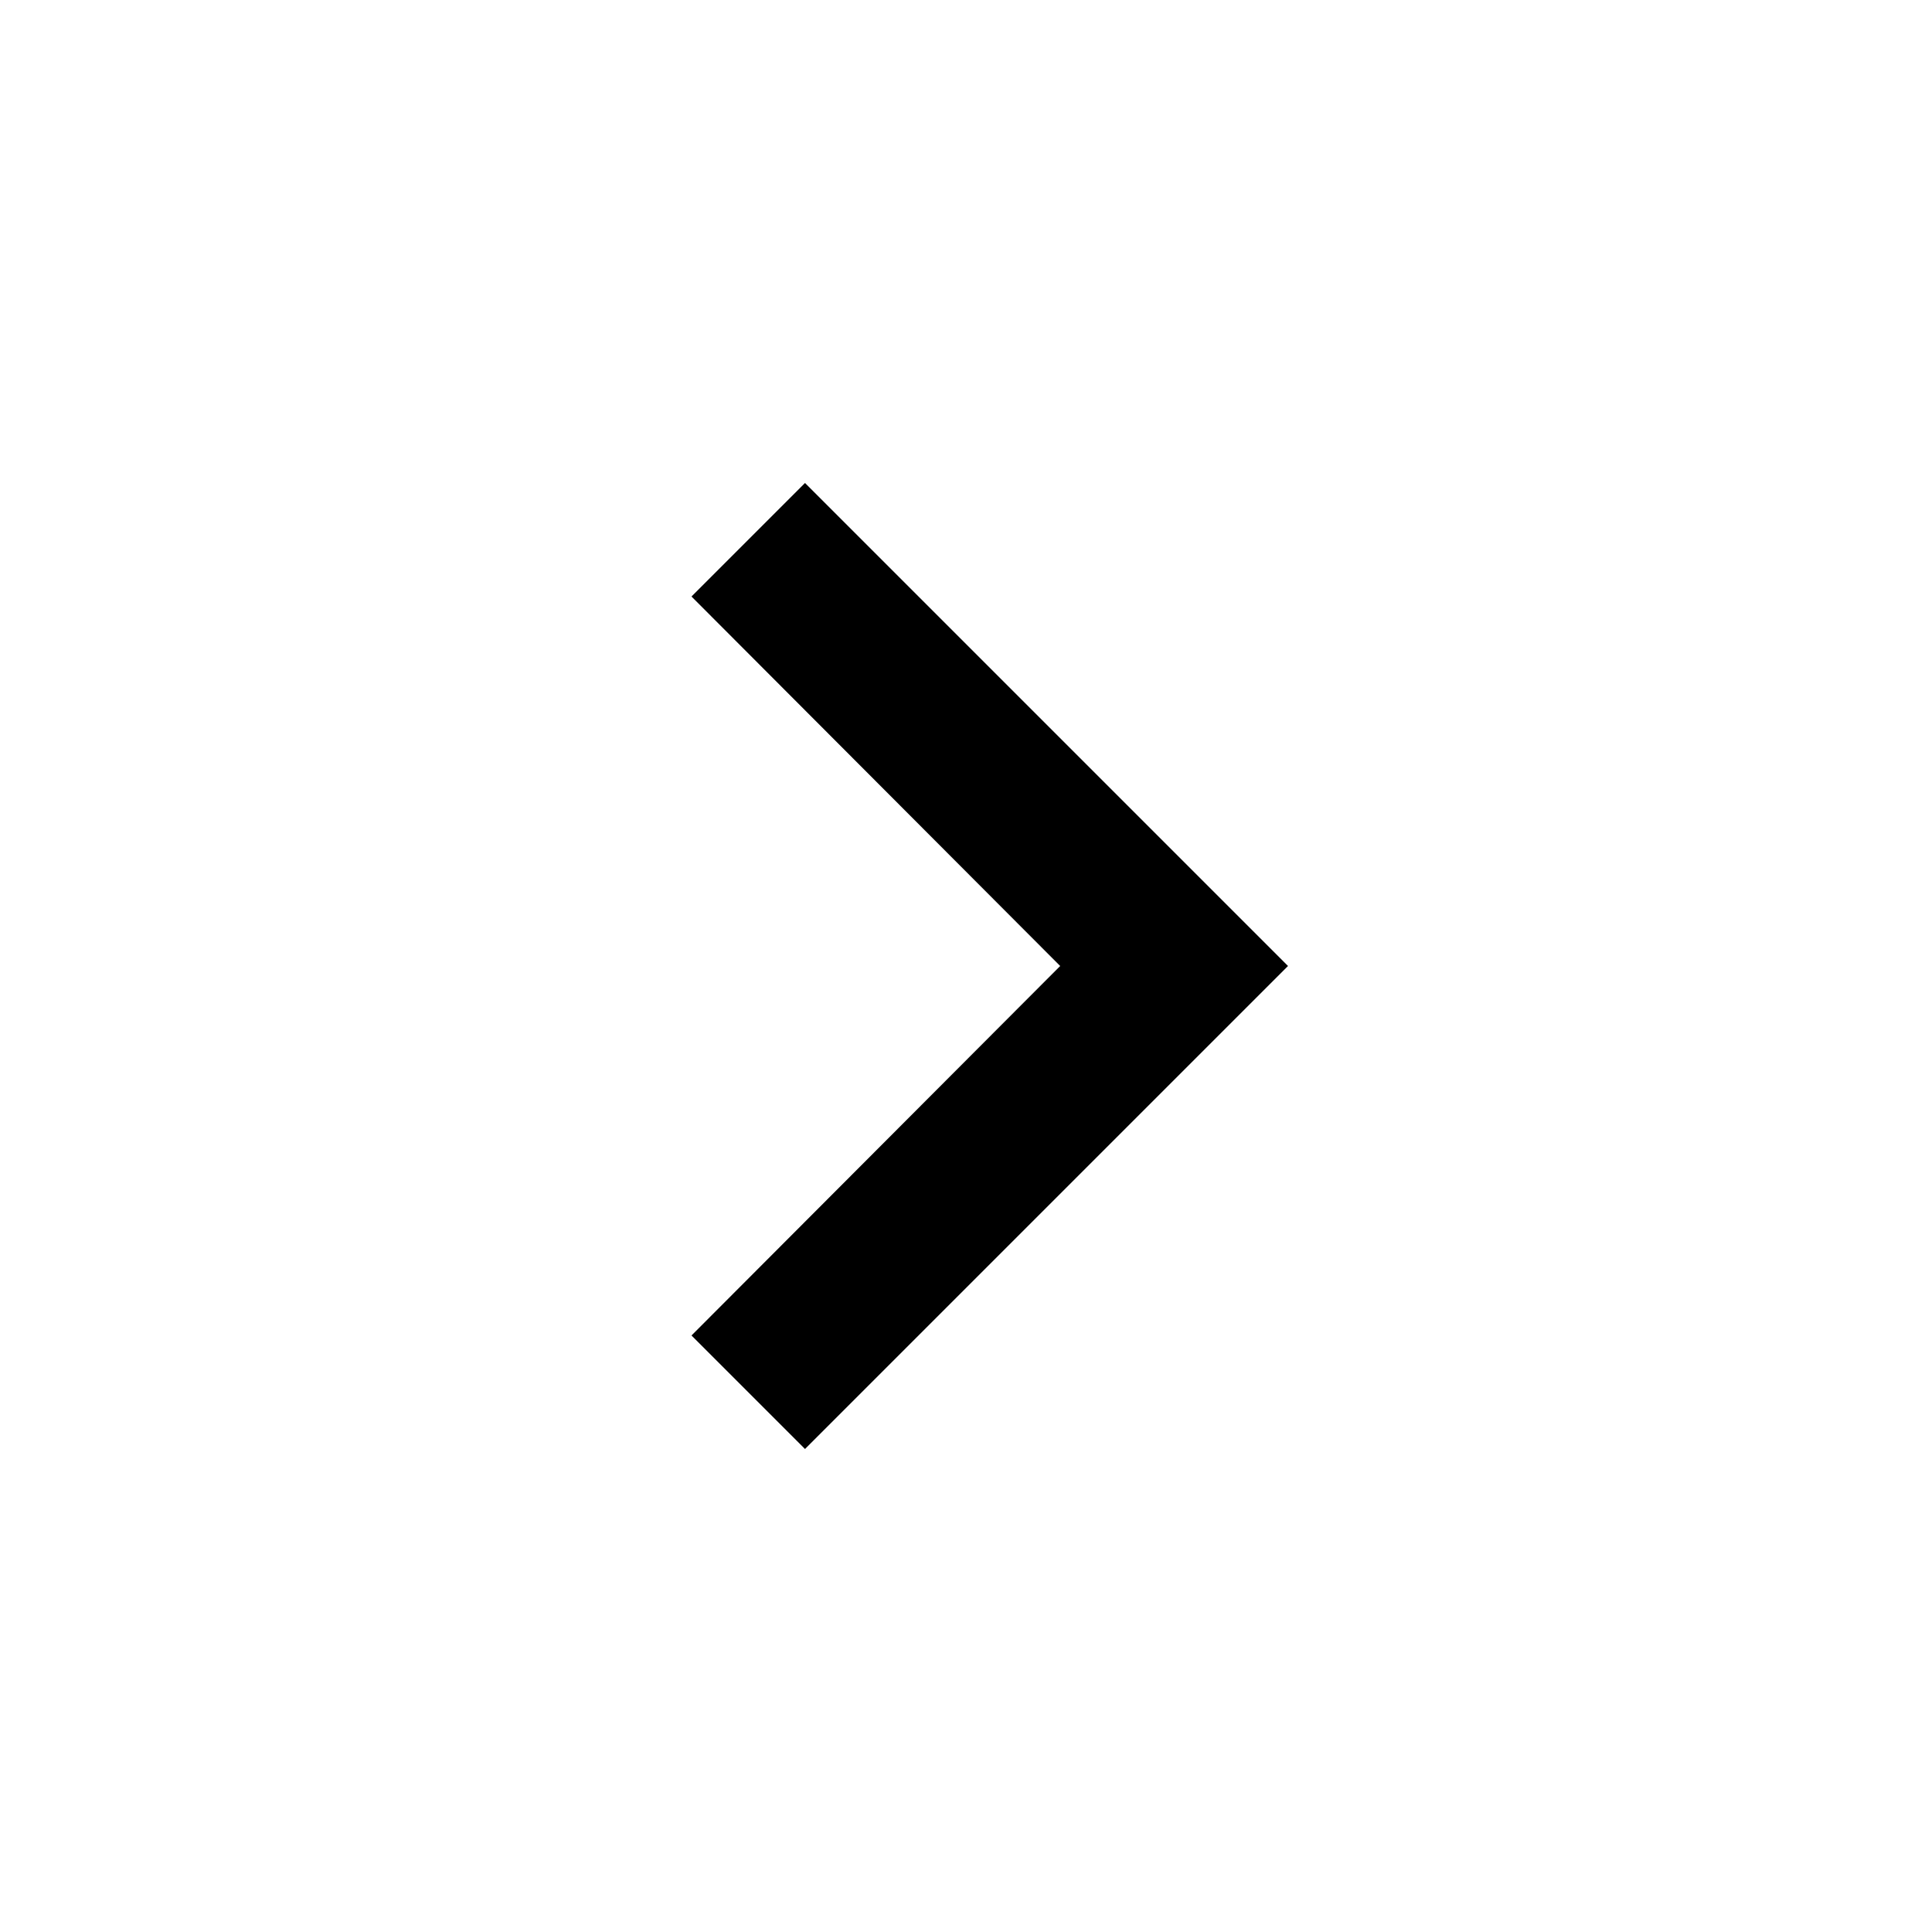
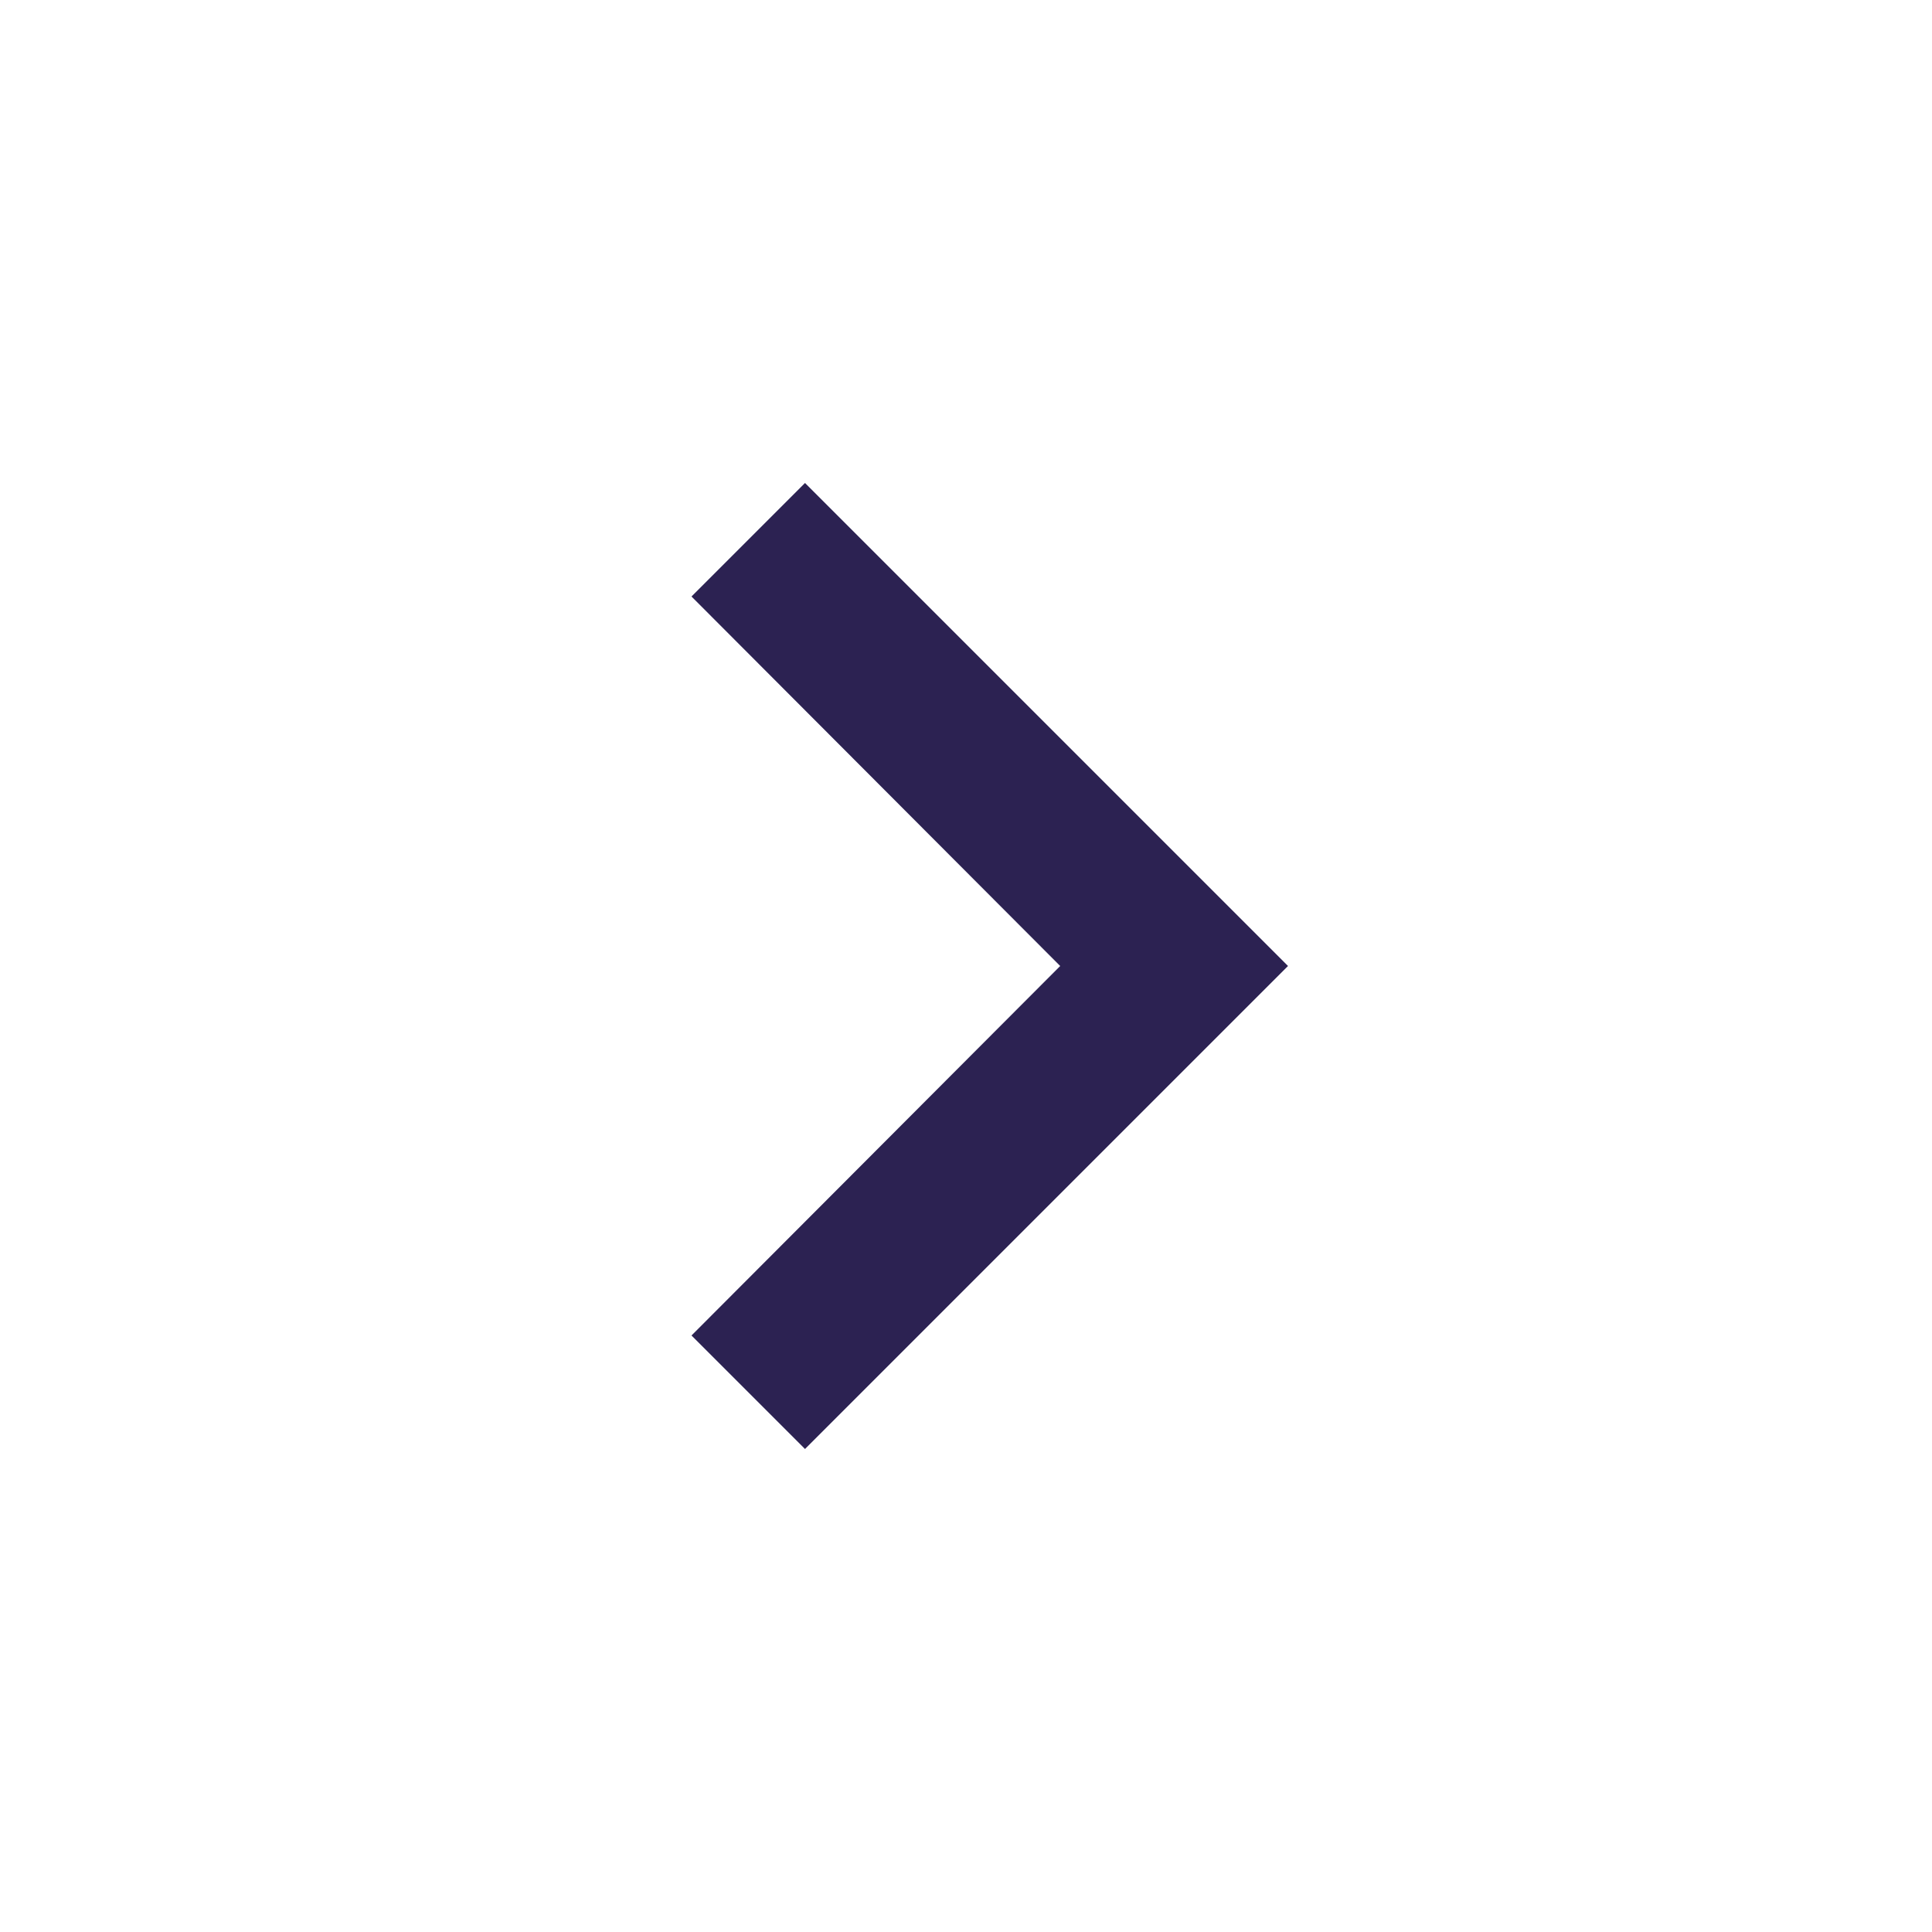
<svg xmlns="http://www.w3.org/2000/svg" width="24" height="24" viewBox="0 0 24 24">
-   <path d="M8.59 16.59L13.17 12 8.59 7.41 10 6l6 6-6 6-1.41-1.41z" />
+   <path fill="#2c2252" d="M8.59 16.59L13.17 12 8.59 7.41 10 6l6 6-6 6-1.41-1.41z" />
  <path fill="none" d="M0 0h24v24H0V0z" />
</svg>
